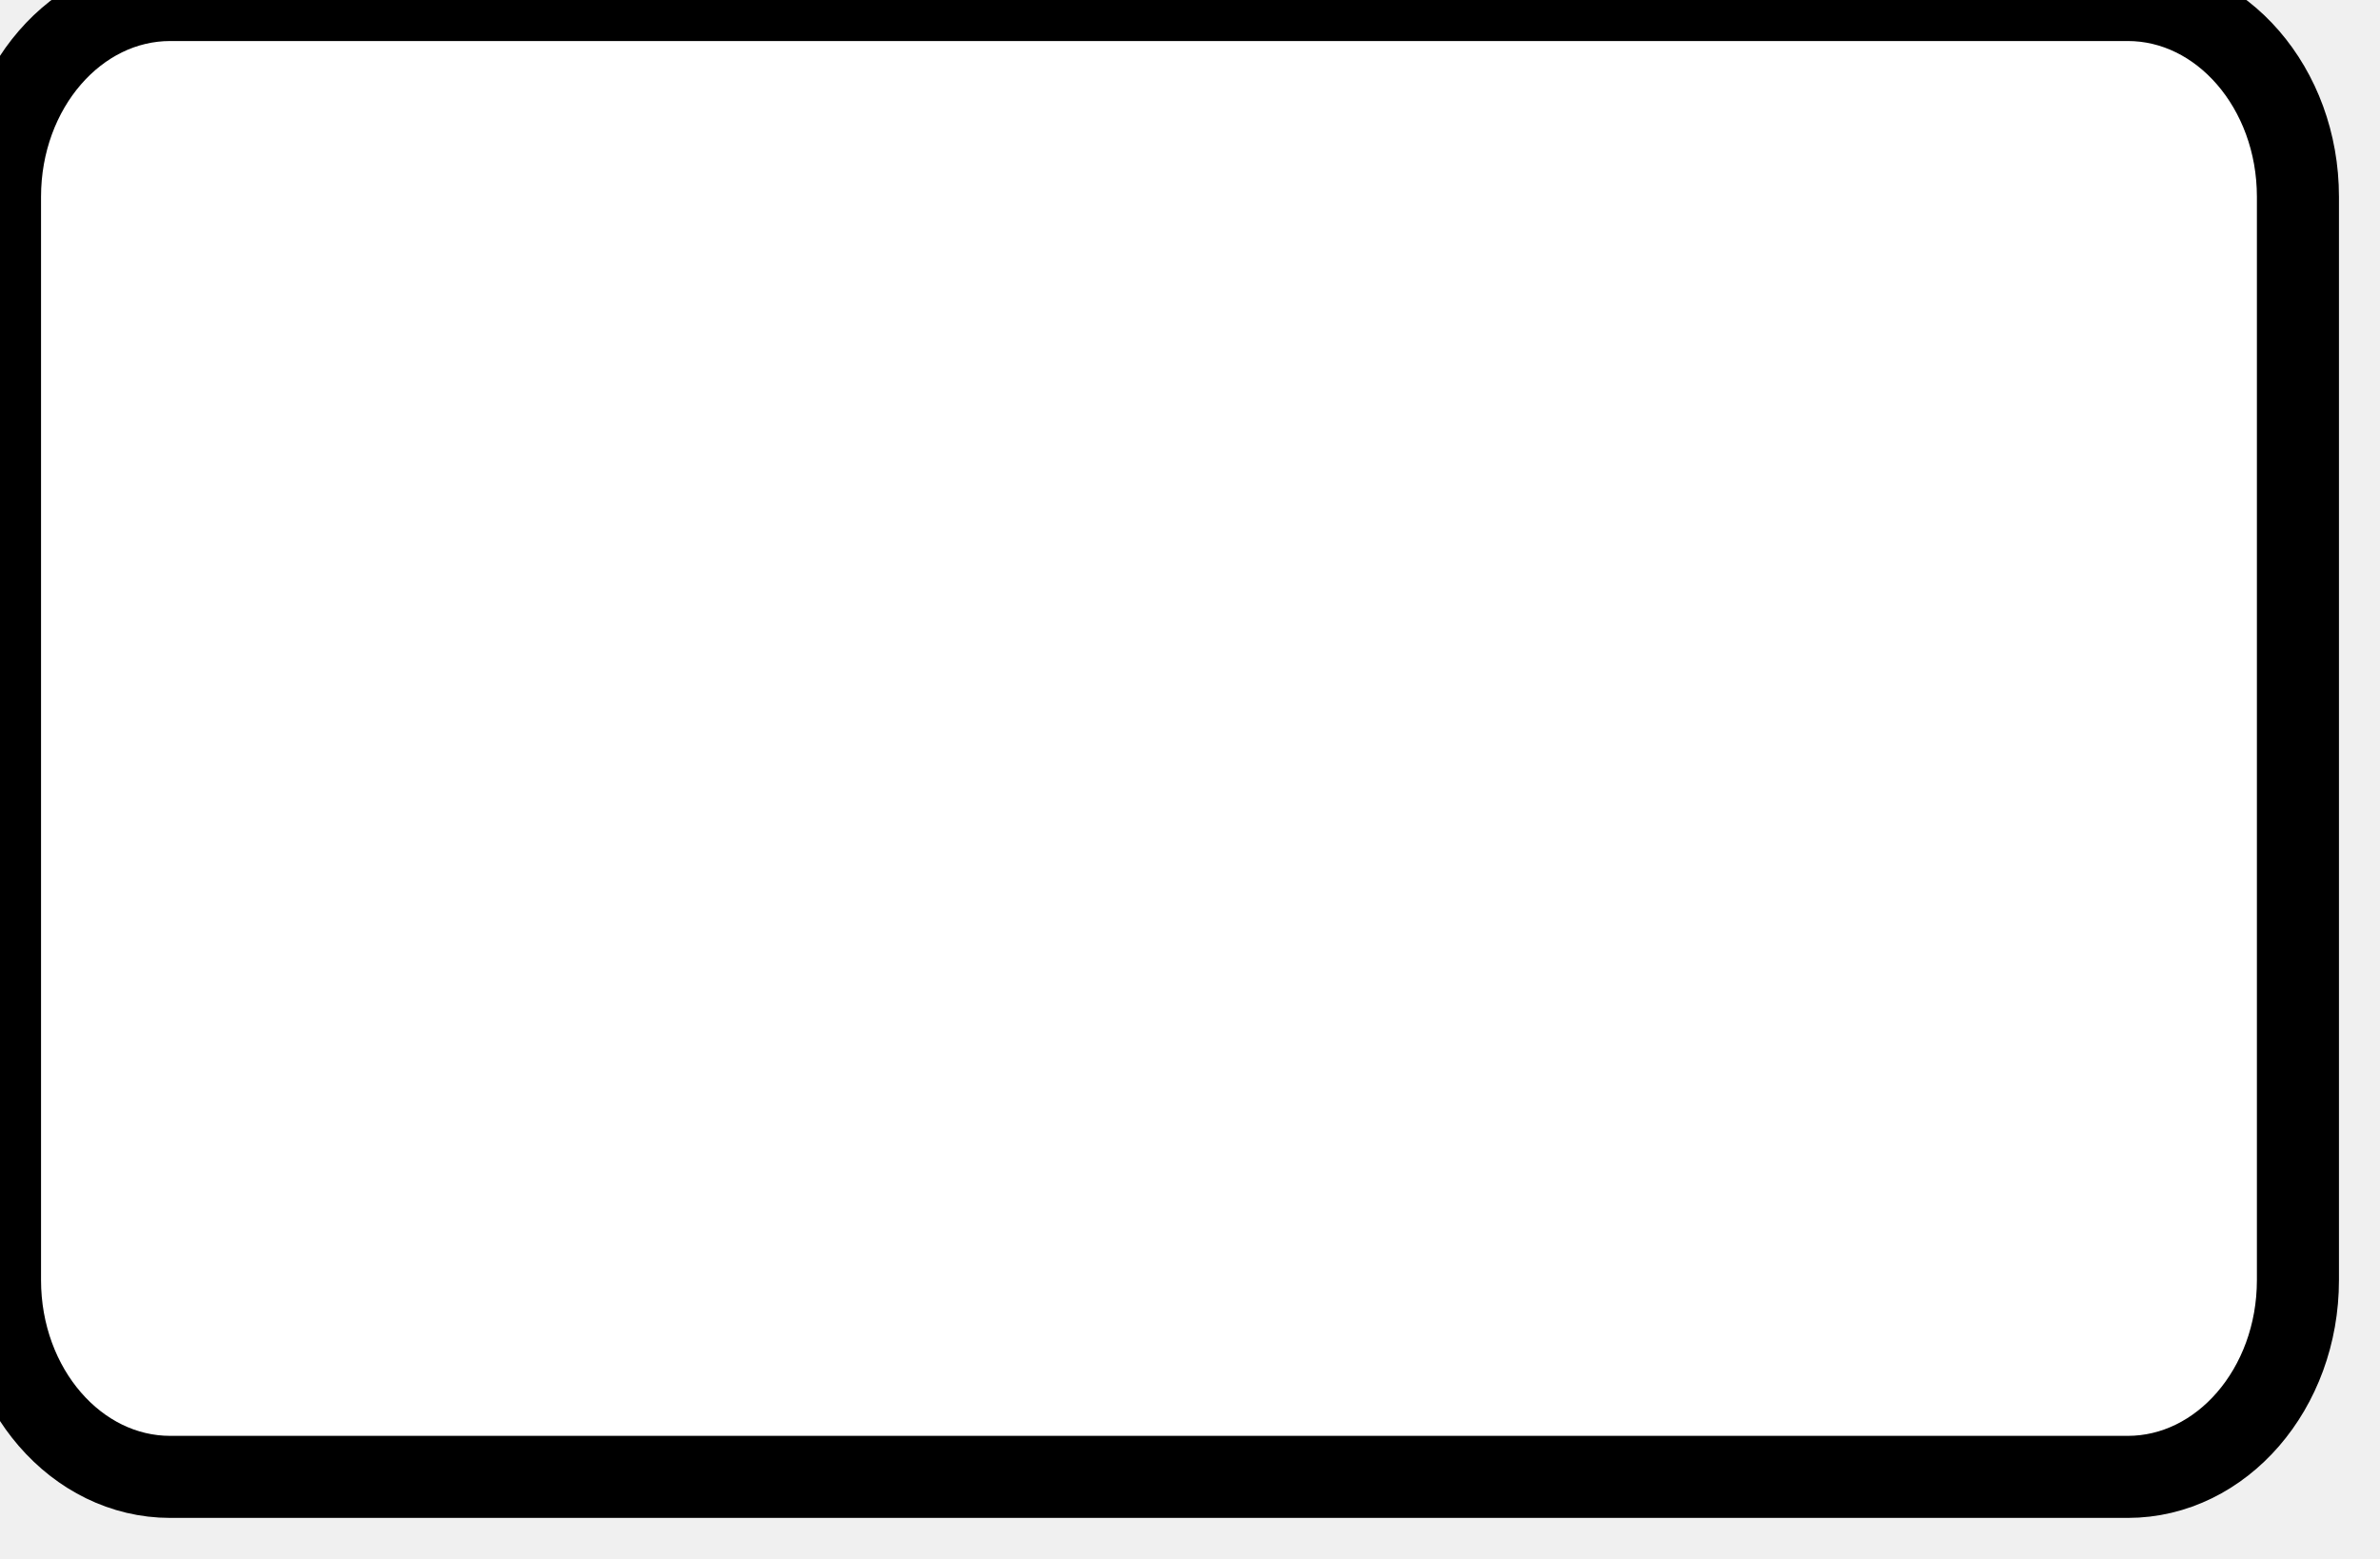
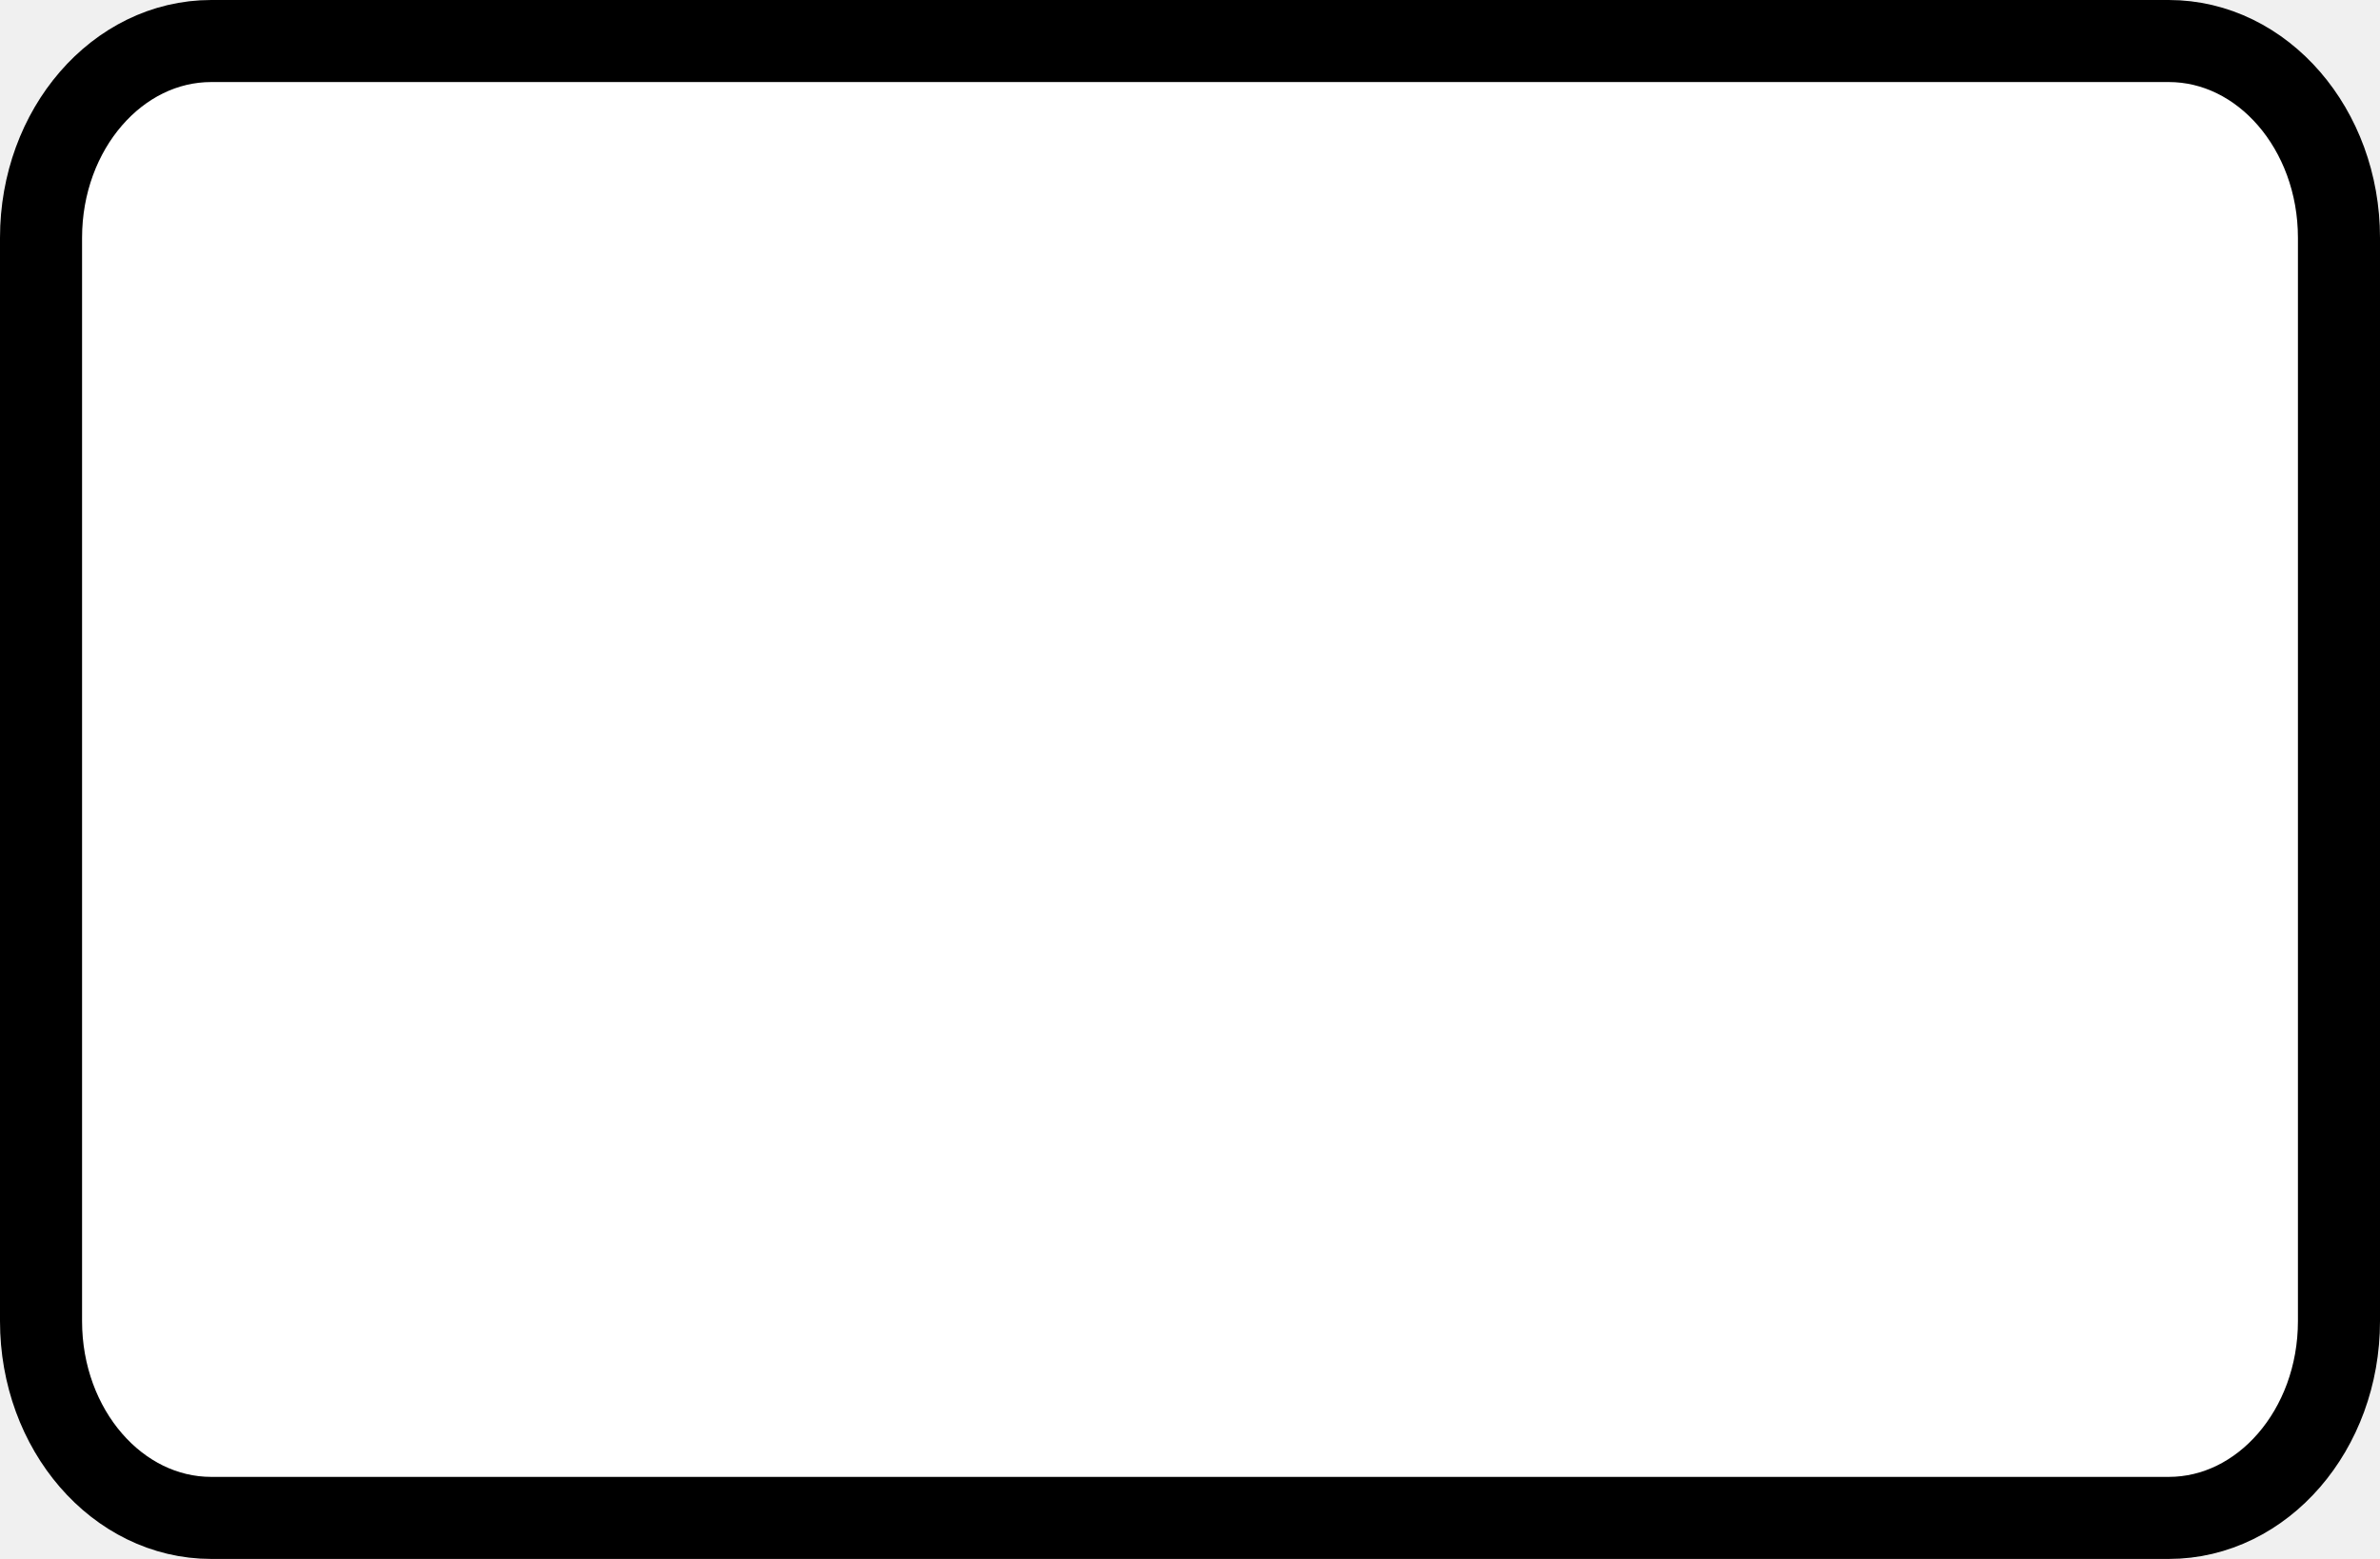
- <svg xmlns="http://www.w3.org/2000/svg" width="100%" height="100%" version="1.1" id="svg5758">
+ <svg xmlns="http://www.w3.org/2000/svg" width="29" height="19" version="1.1" id="svg5758">
  <defs id="defs5762" />
-   <g id="surface1">
+   <g id="surface1" transform="translate(0.5,0.5)">
    <path style="fill:#ffffff;fill-opacity:1;fill-rule:nonzero;stroke:#000000;stroke-opacity:1" d="M 2.074,0 H 25.926 C 27.07,0 28,1.074 28,2.398 V 15.602 C 28,16.926 27.07,18 25.926,18 H 2.074 C 0.93,18 0,16.926 0,15.602 V 2.398 C 0,1.074 0.93,0 2.074,0 Z m 0,0" id="path5753" />
  </g>
</svg>
